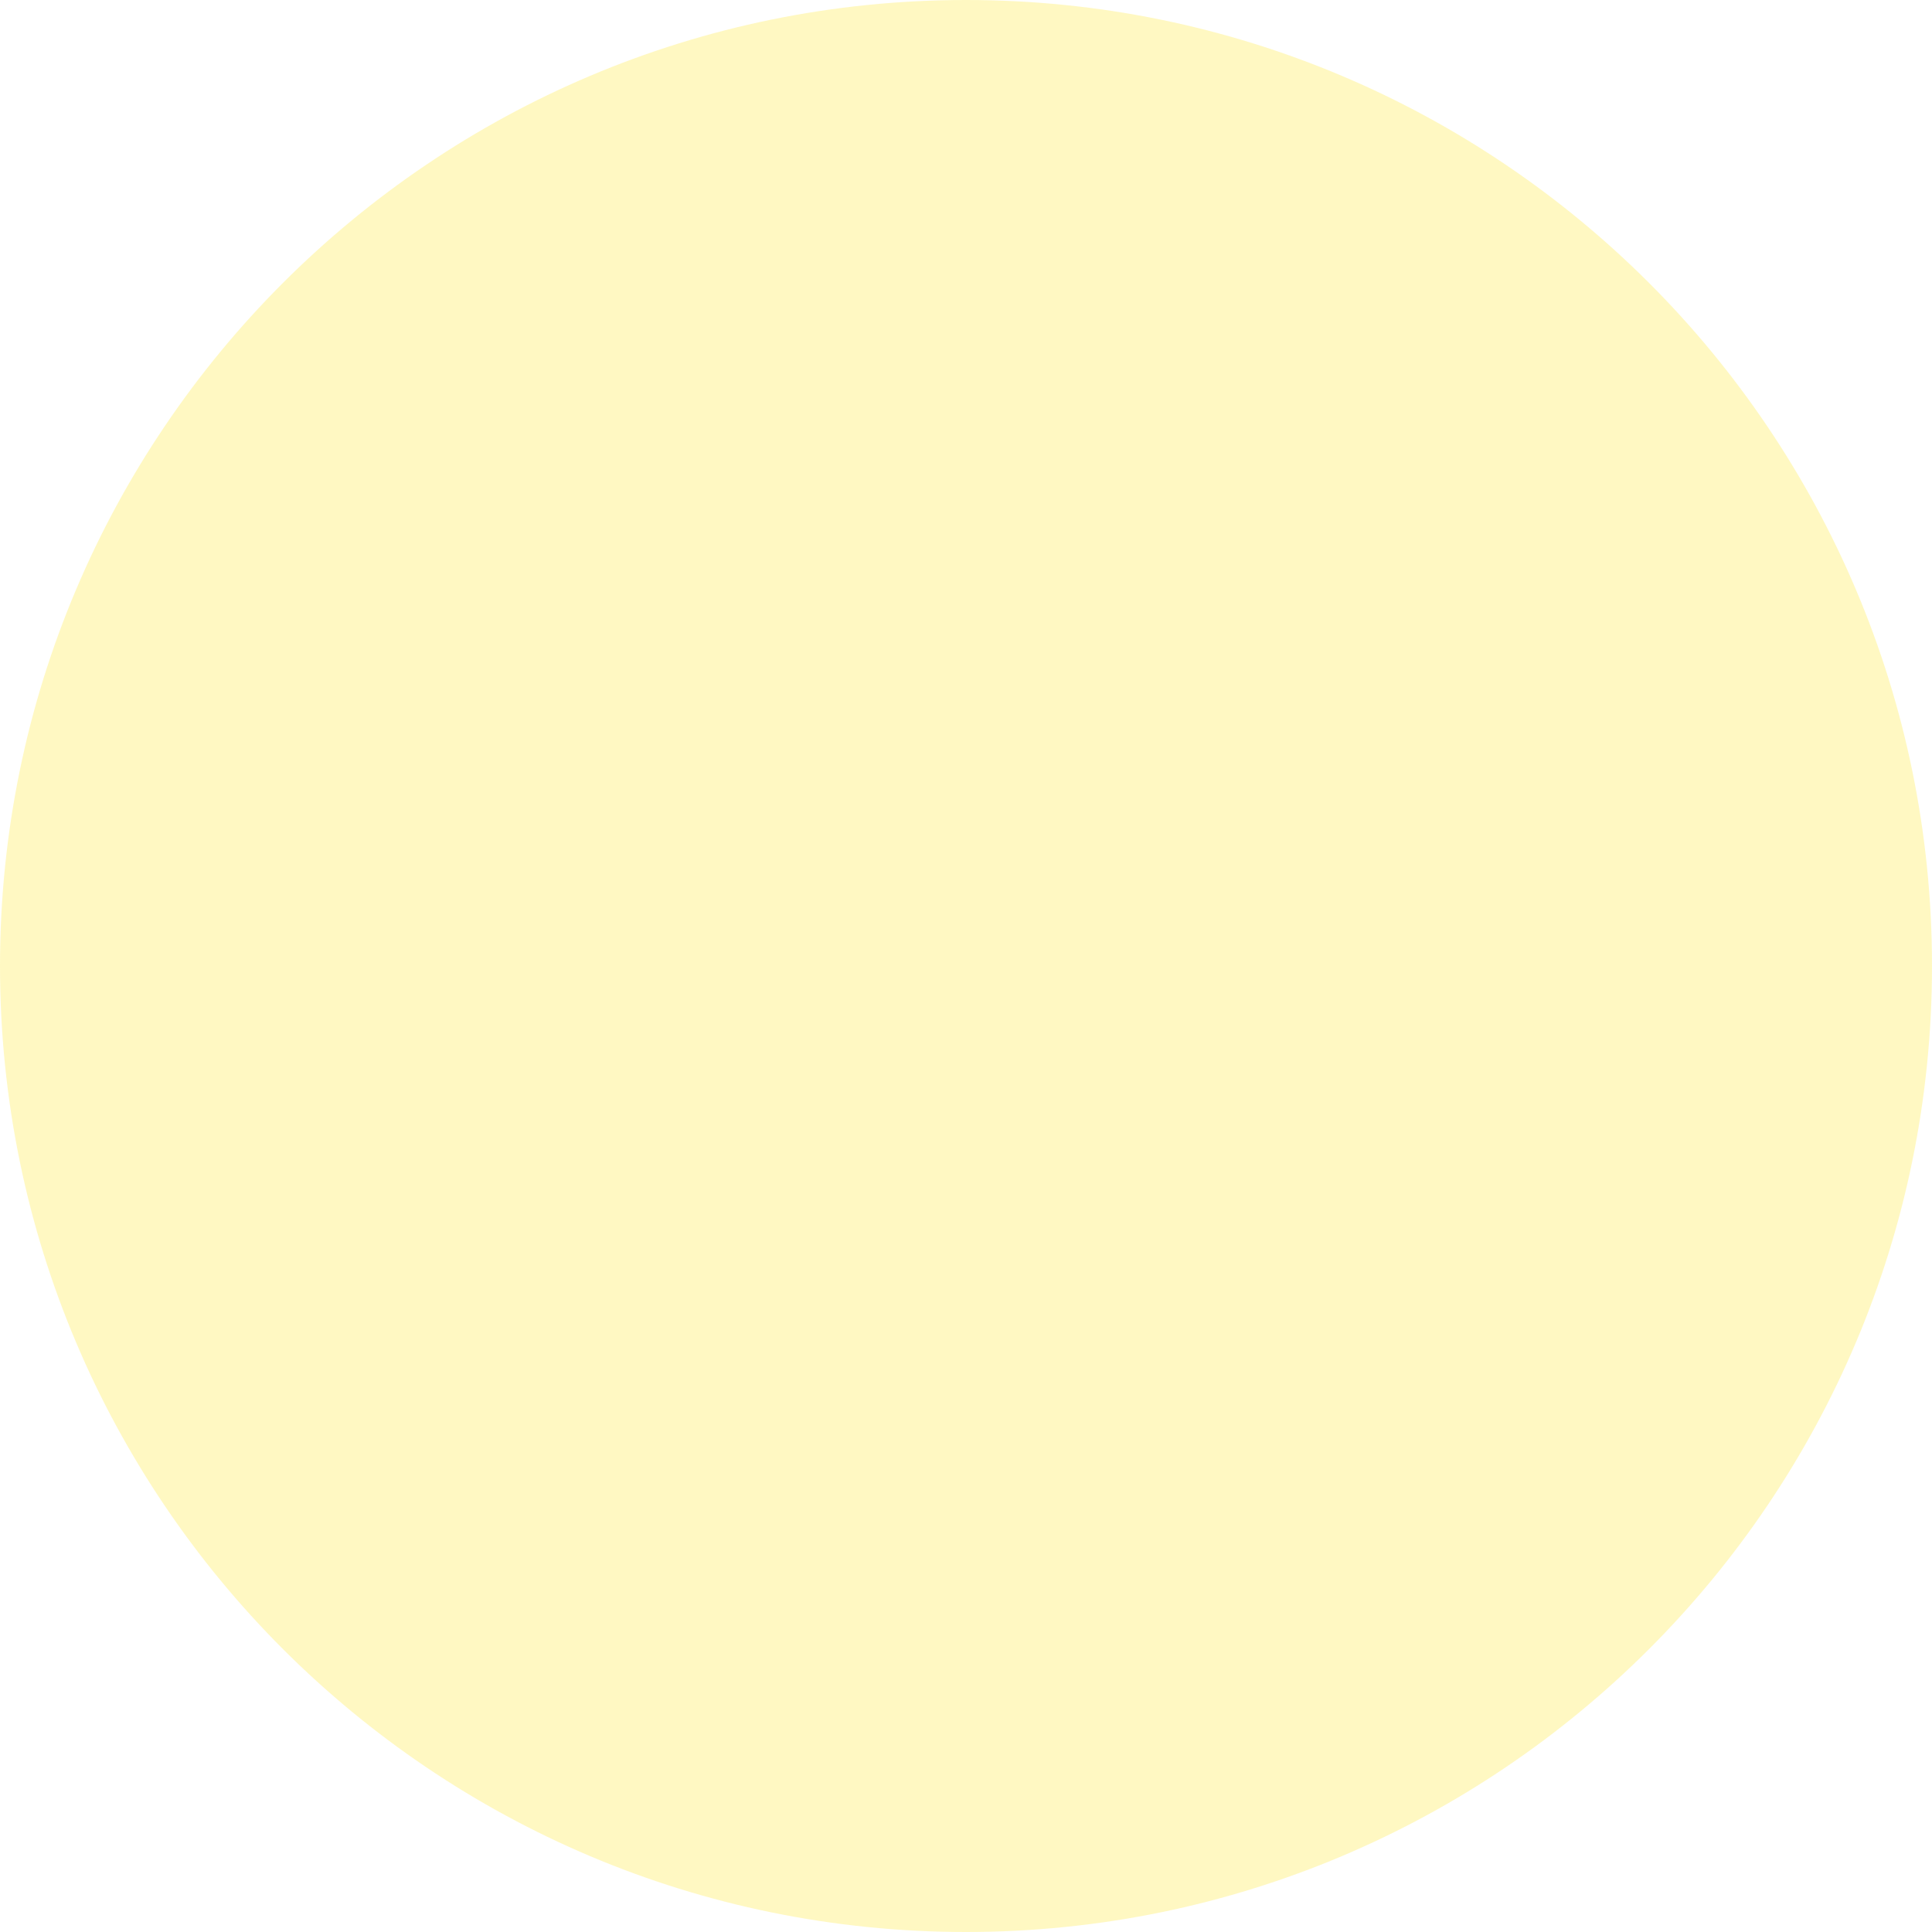
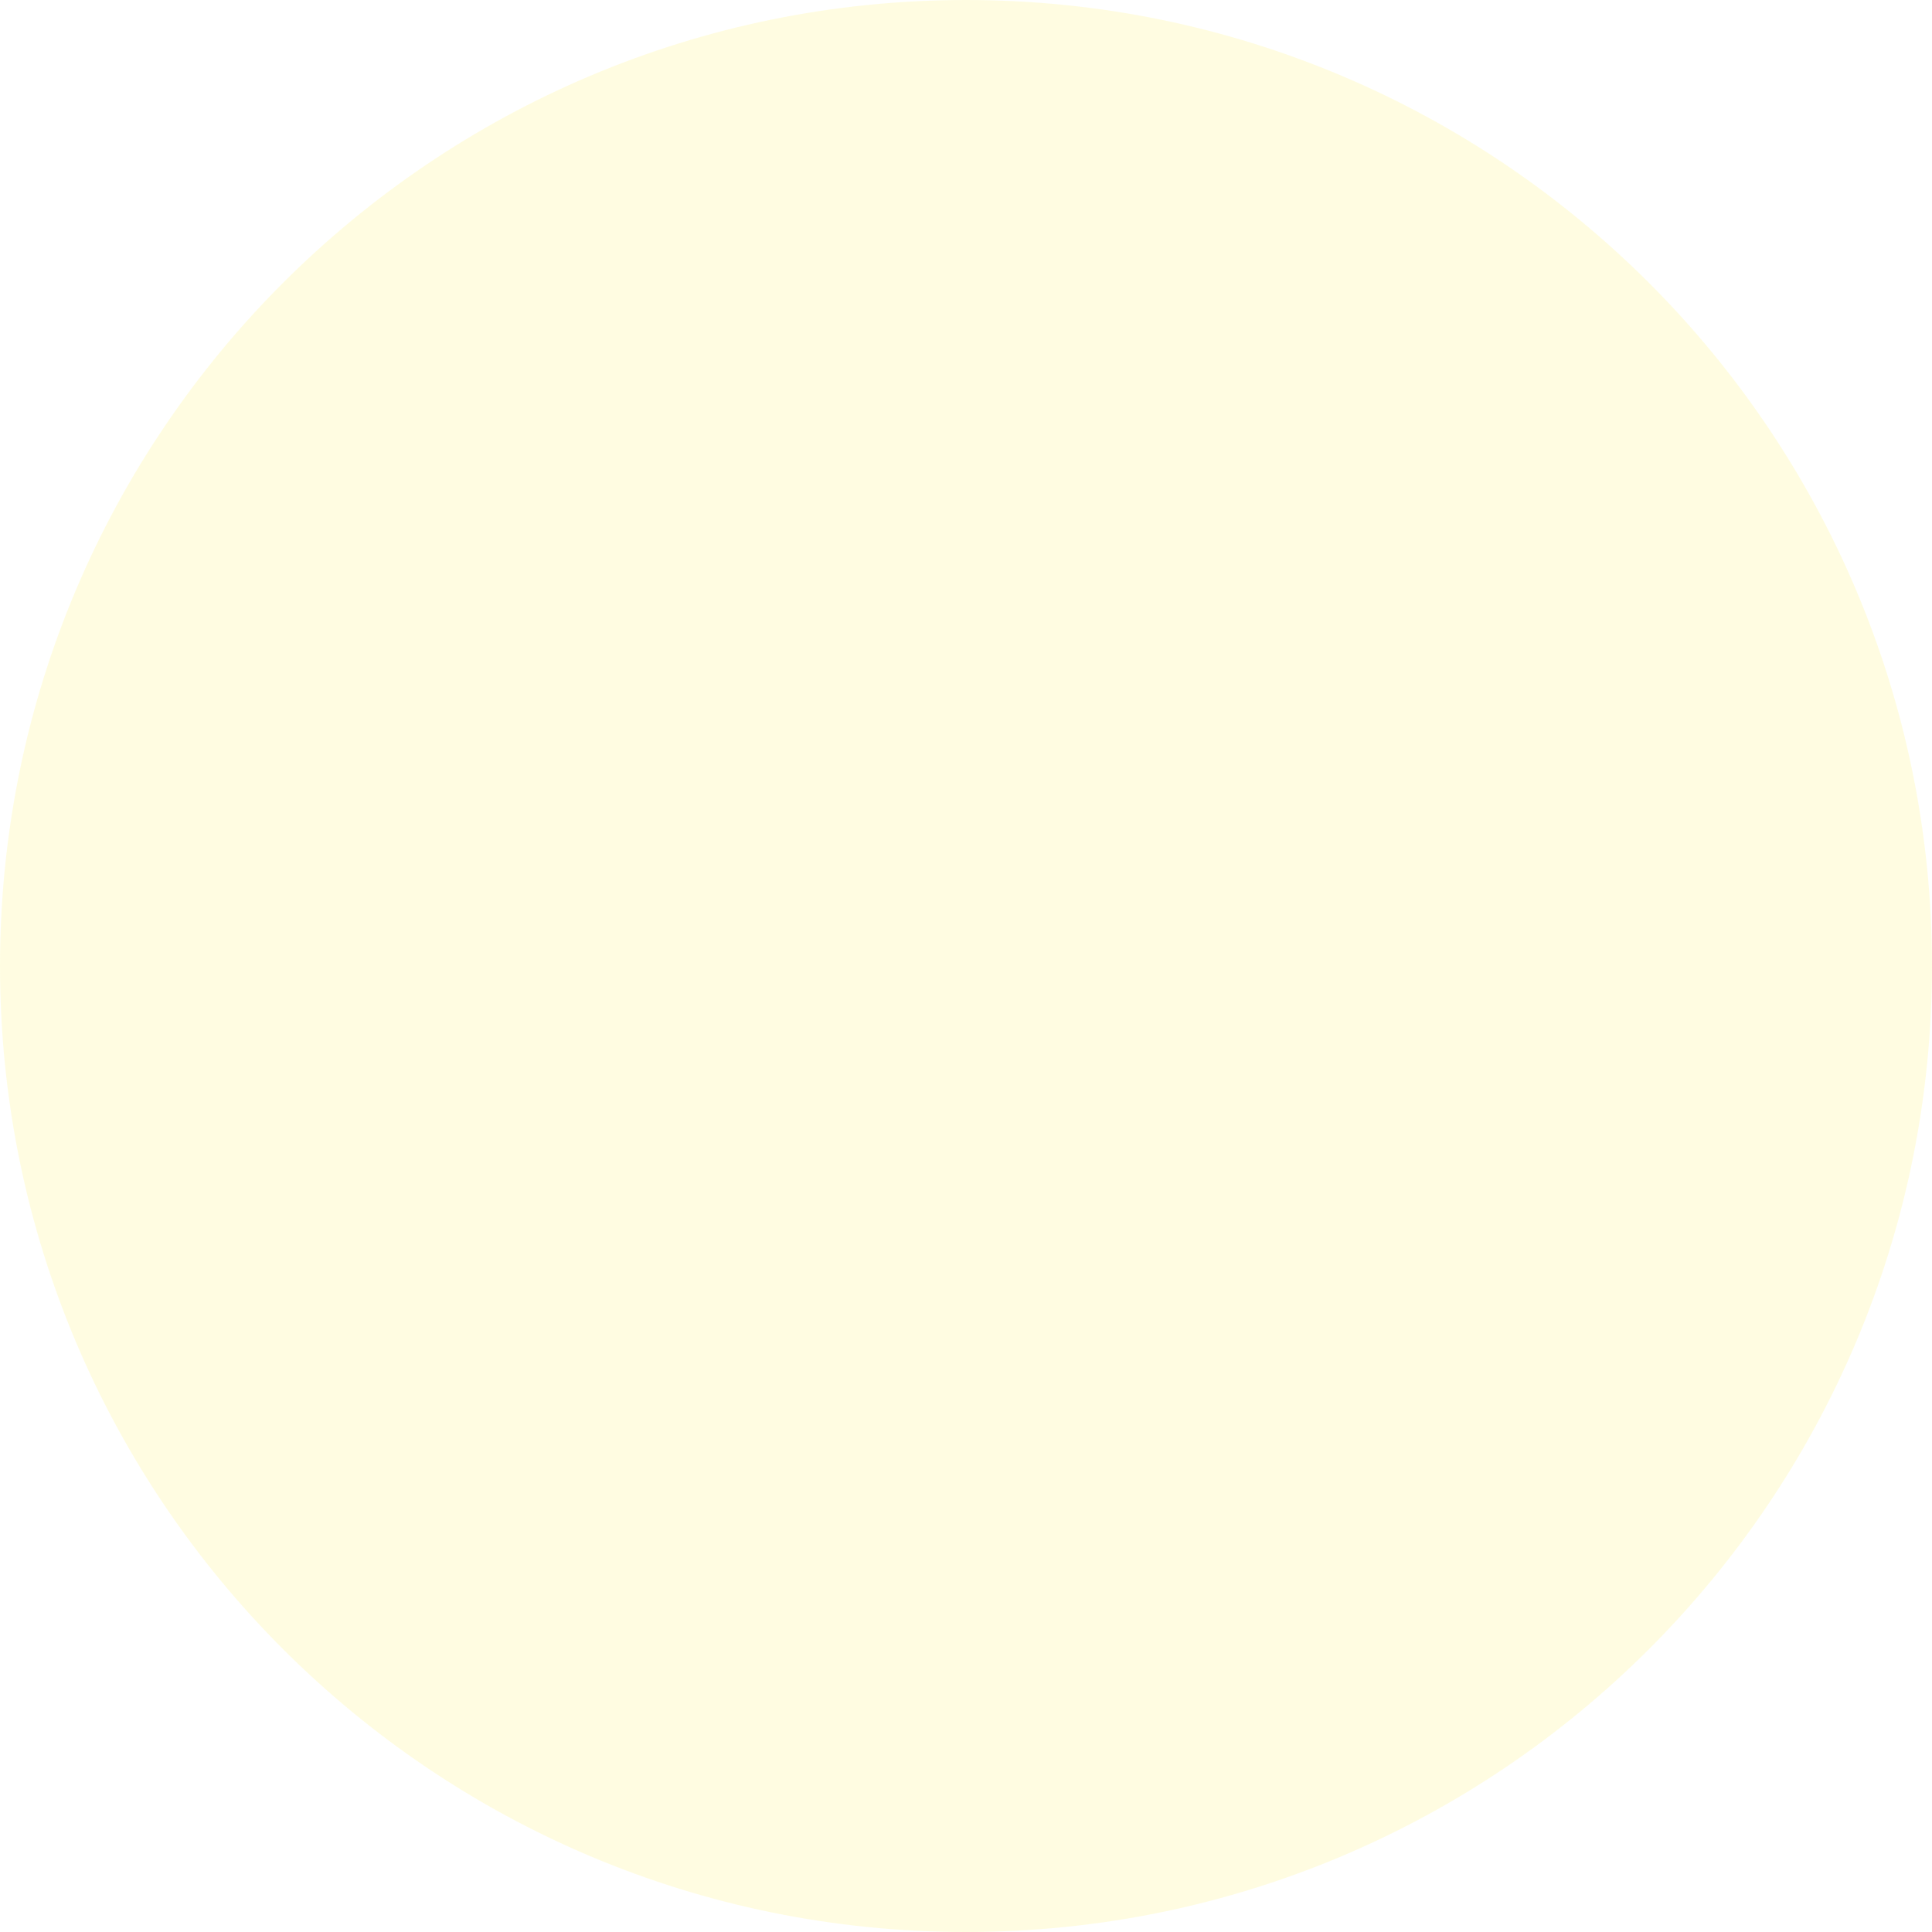
- <svg xmlns="http://www.w3.org/2000/svg" width="480px" height="480px" viewBox="0 0 480 480" version="1.1">
-   <defs />
-   <g id="Page-1" stroke="none" stroke-width="1" fill="none" fill-rule="evenodd" fill-opacity="0.7">
-     <g id="Lumière" transform="translate(-480, -1758)" fill="#FFF5A8">
+ <svg xmlns="http://www.w3.org/2000/svg" version="1.1" id="Calque_1" x="0px" y="0px" viewBox="0 0 480 480" style="enable-background:new 0 0 480 480;" xml:space="preserve">
+   <style type="text/css">
+ 	.st0{opacity:0.4;}
+ 	.st1{fill:#FFF794;fill-opacity:0.7;}
+ </style>
+   <g id="Page-1" class="st0">
+     <g id="Lumière" transform="translate(-480, -1758)">
      <g id="lumière3" transform="translate(0, 1598)">
        <g id="light_content">
-           <circle id="Oval" cx="720" cy="400" r="240" />
+           <circle id="Oval" class="st1" cx="720" cy="400" r="240" />
        </g>
      </g>
    </g>
  </g>
</svg>
